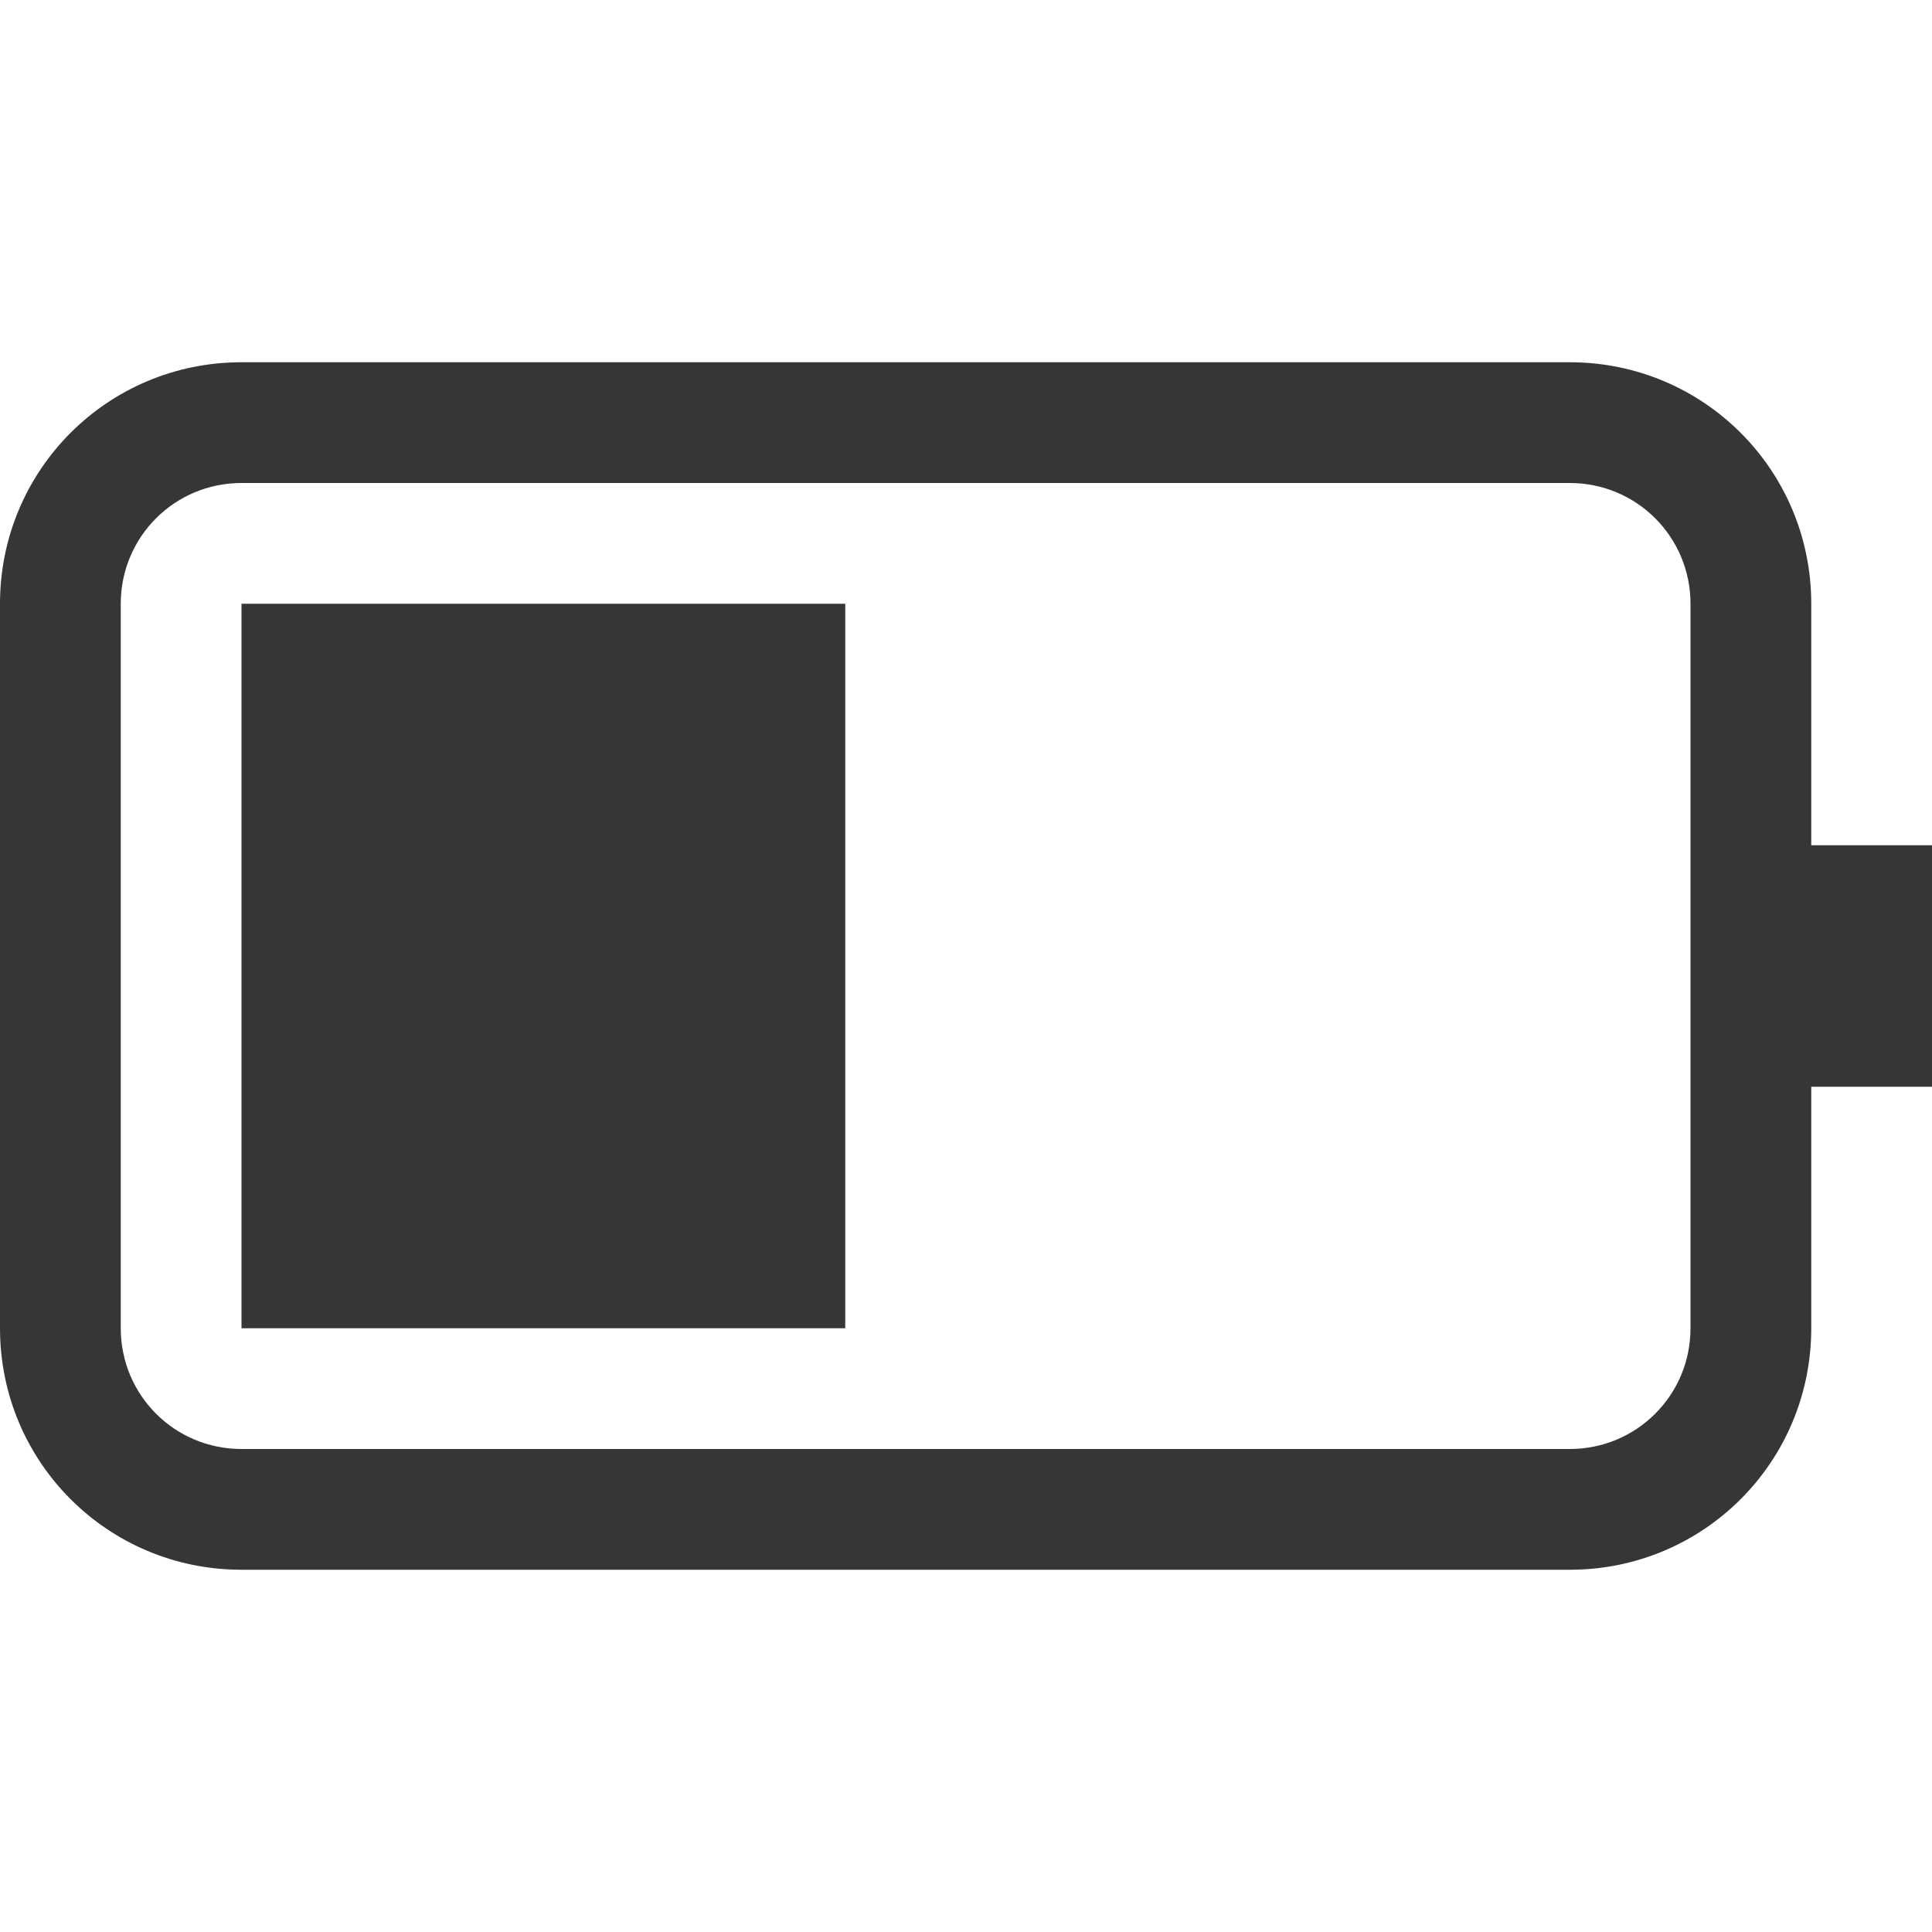
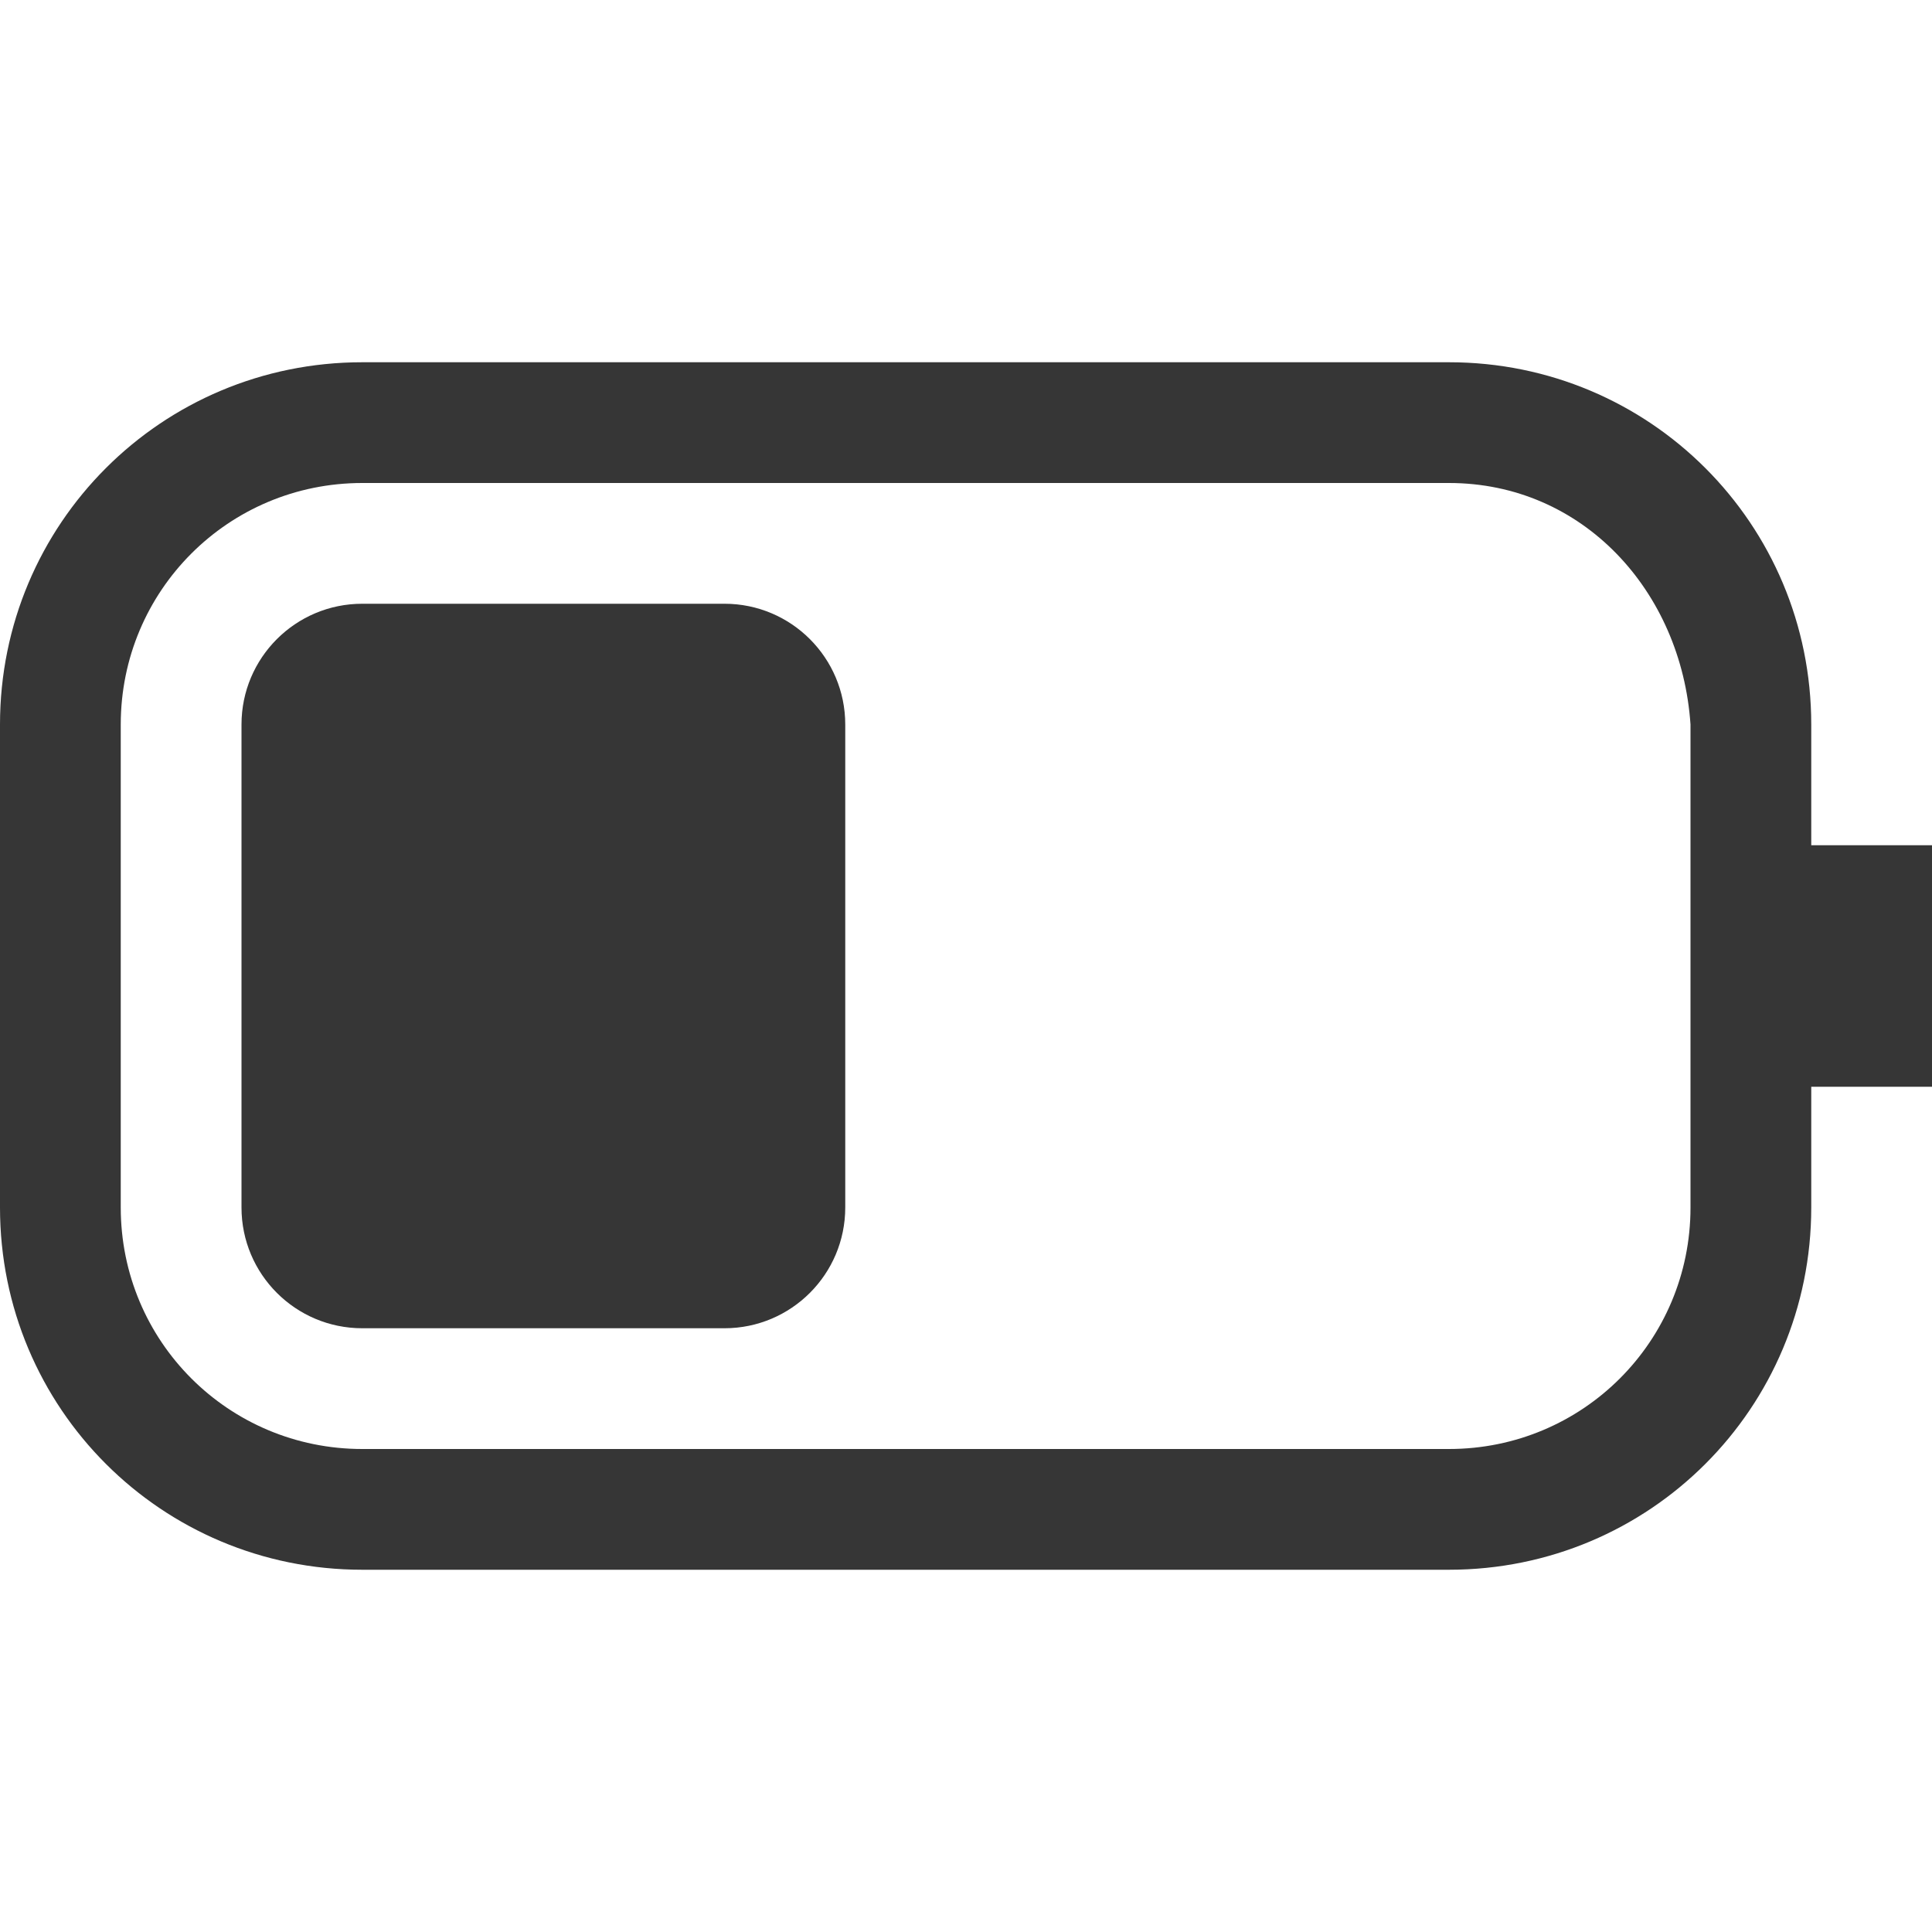
<svg xmlns="http://www.w3.org/2000/svg" width="16" height="16" version="1.1">
-   <path d="m2 3c-1.108 0-2 0.892-2 2v6c0 1.108 0.892 2 2 2h11c1.108 0 2-0.892 2-2v-2h1v-2h-1v-2c0-1.108-0.892-2-2-2zm0 1h11c0.554 0 1 0.446 1 1v6c0 0.554-0.446 1-1 1h-11c-0.554 0-1-0.446-1-1v-6c0-0.554 0.446-1 1-1z" fill="#363636" stroke-linecap="round" stroke-linejoin="round" stroke-width="1.5" style="paint-order:stroke fill markers" />
-   <rect x="2" y="5" width="5" height="6" rx="0" ry="0" fill="#363636" stroke-linecap="round" stroke-linejoin="round" stroke-width="1.011" style="paint-order:stroke fill markers" />
+   <rect x="2" y="5" width="5" height="6" rx="1" ry="1" fill="#363636" stroke-linecap="round" stroke-linejoin="round" stroke-width="1.011" style="paint-order:stroke fill markers" />
+   <path class="ColorScheme-Text" d="m3 3c-1.662 0-3 1.338-3 3v4c0 1.662 1.338 3 3 3h9c1.662 0 3-1.338 3-3v-1h1v-2h-1v-1c0-1.662-1.338-3-3-3zm0 1h9c1.108 0 1.925 0.895 2 2v4c0 1.108-0.892 2-2 2h-9c-1.108 0-2-0.892-2-2v-4c0-1.108 0.892-2 2-2z" color="#333333" fill="#363636" />
</svg>
